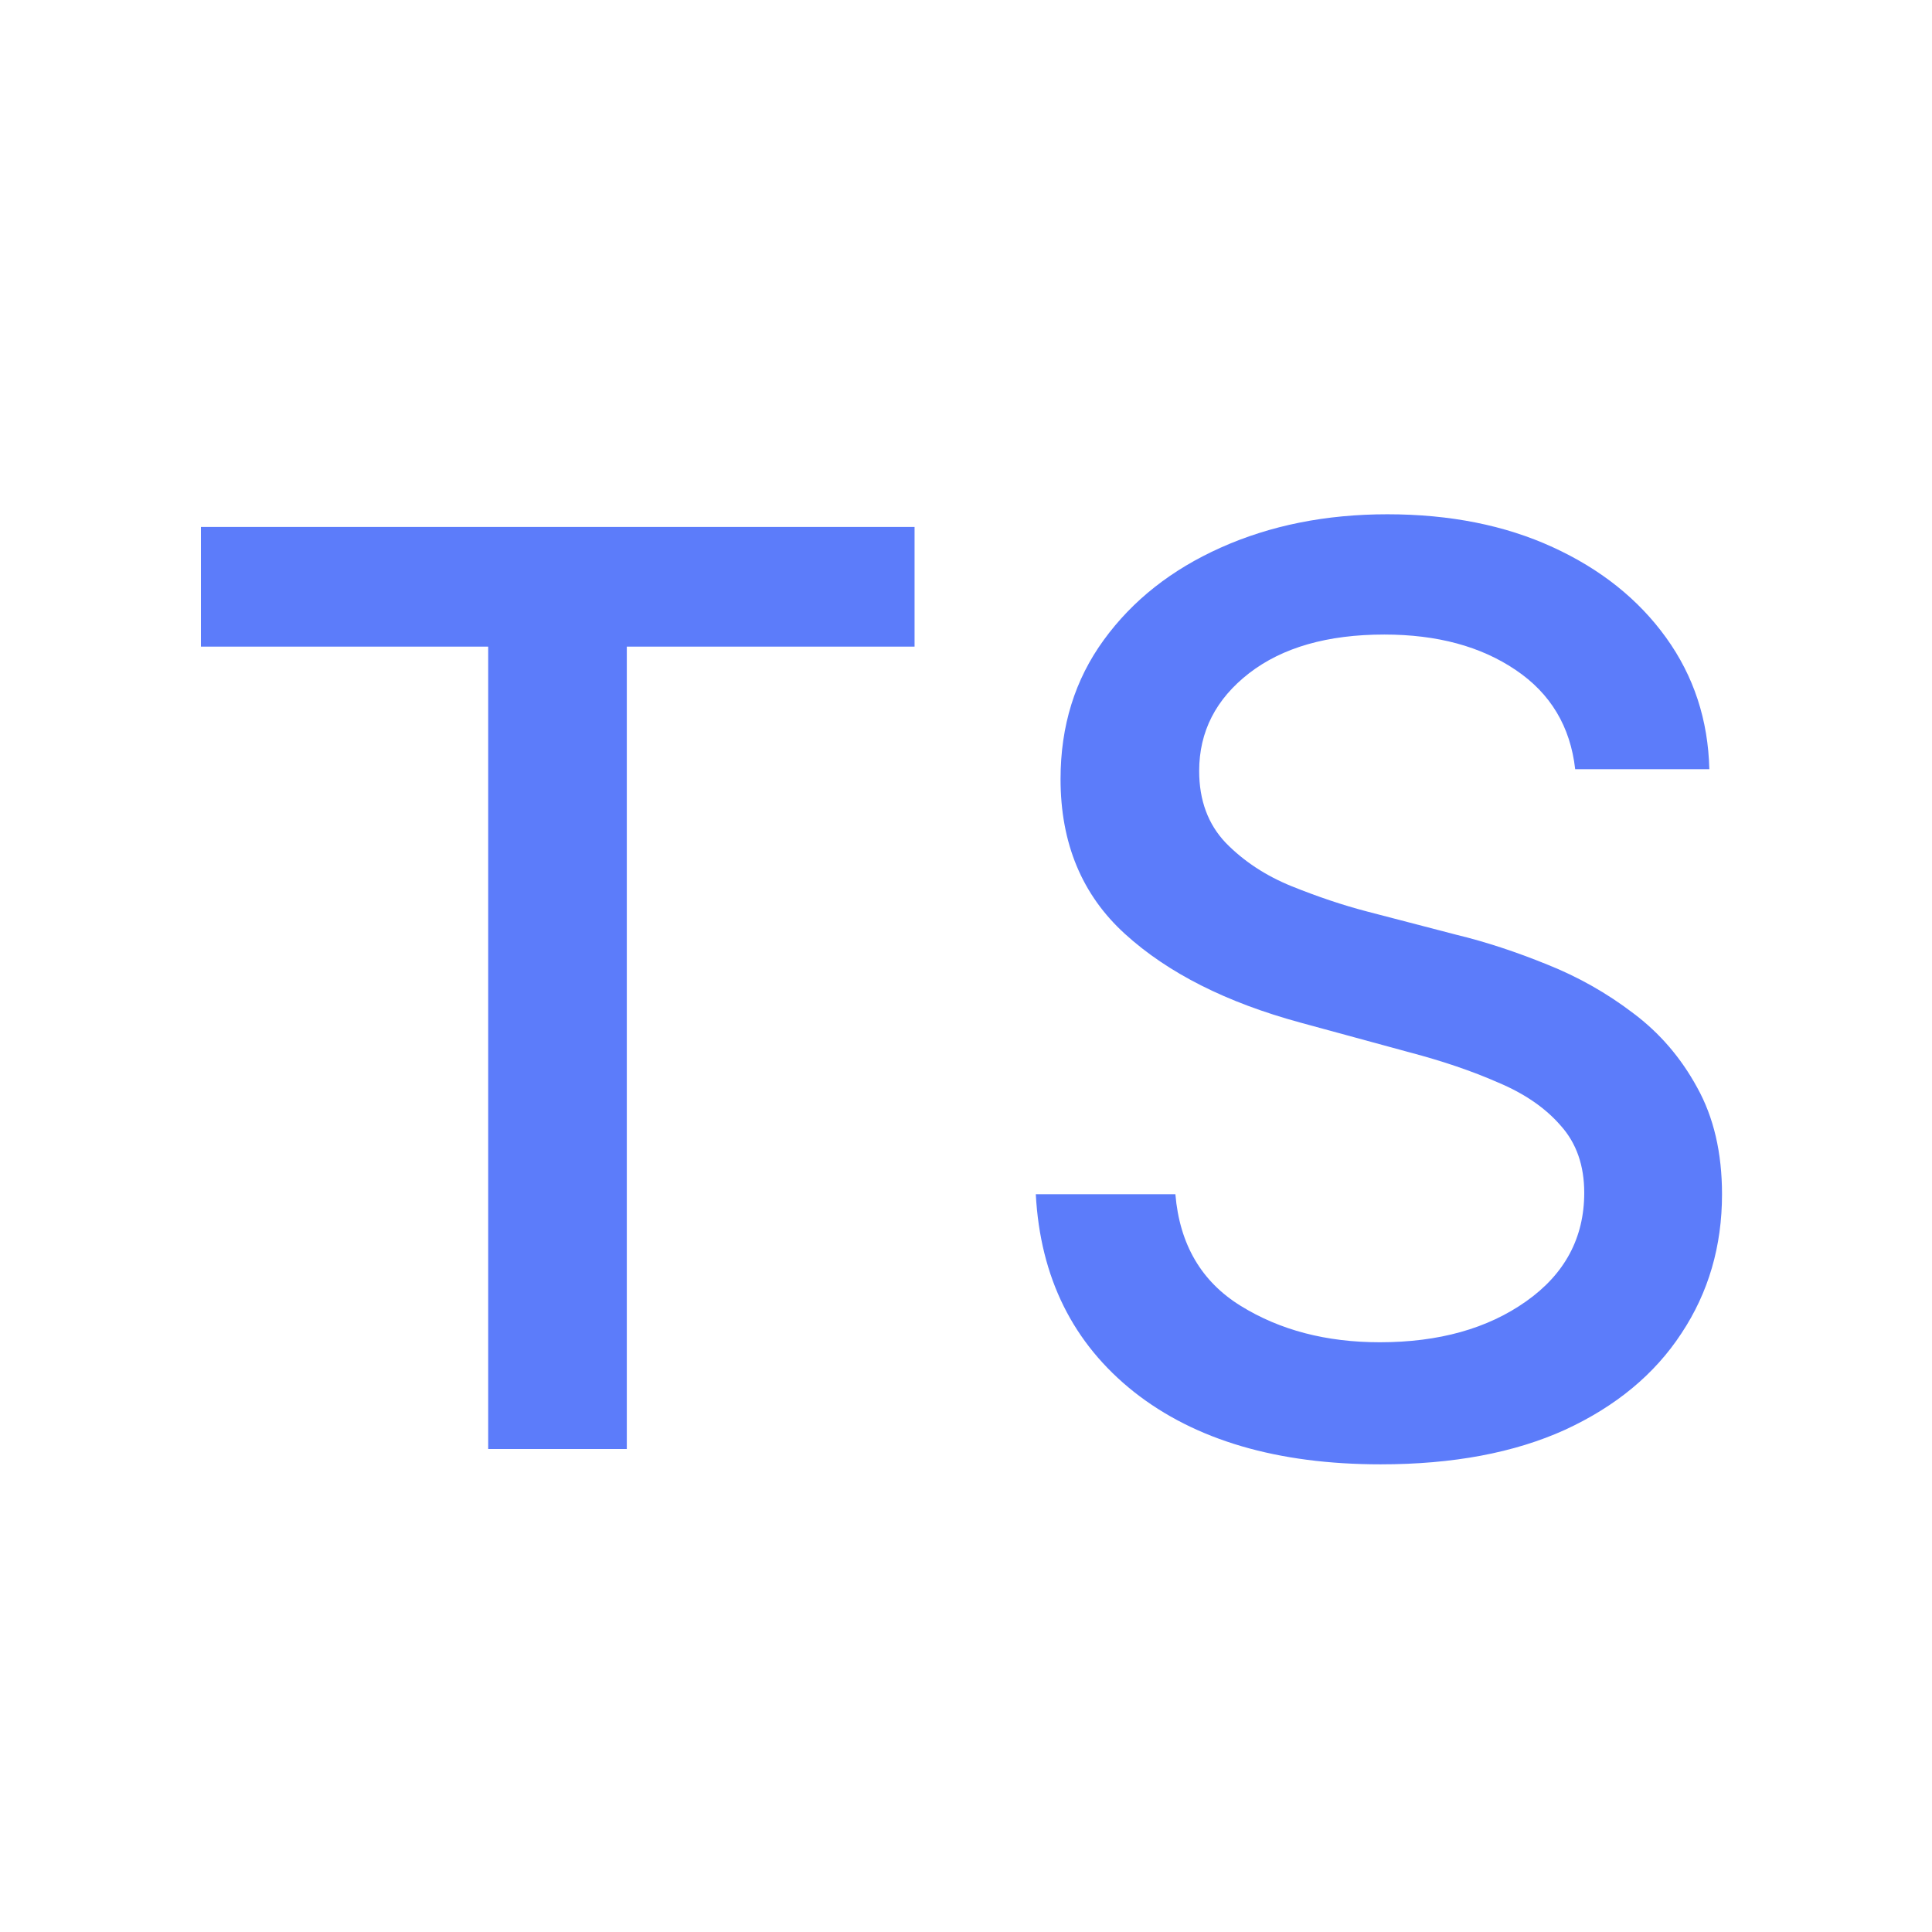
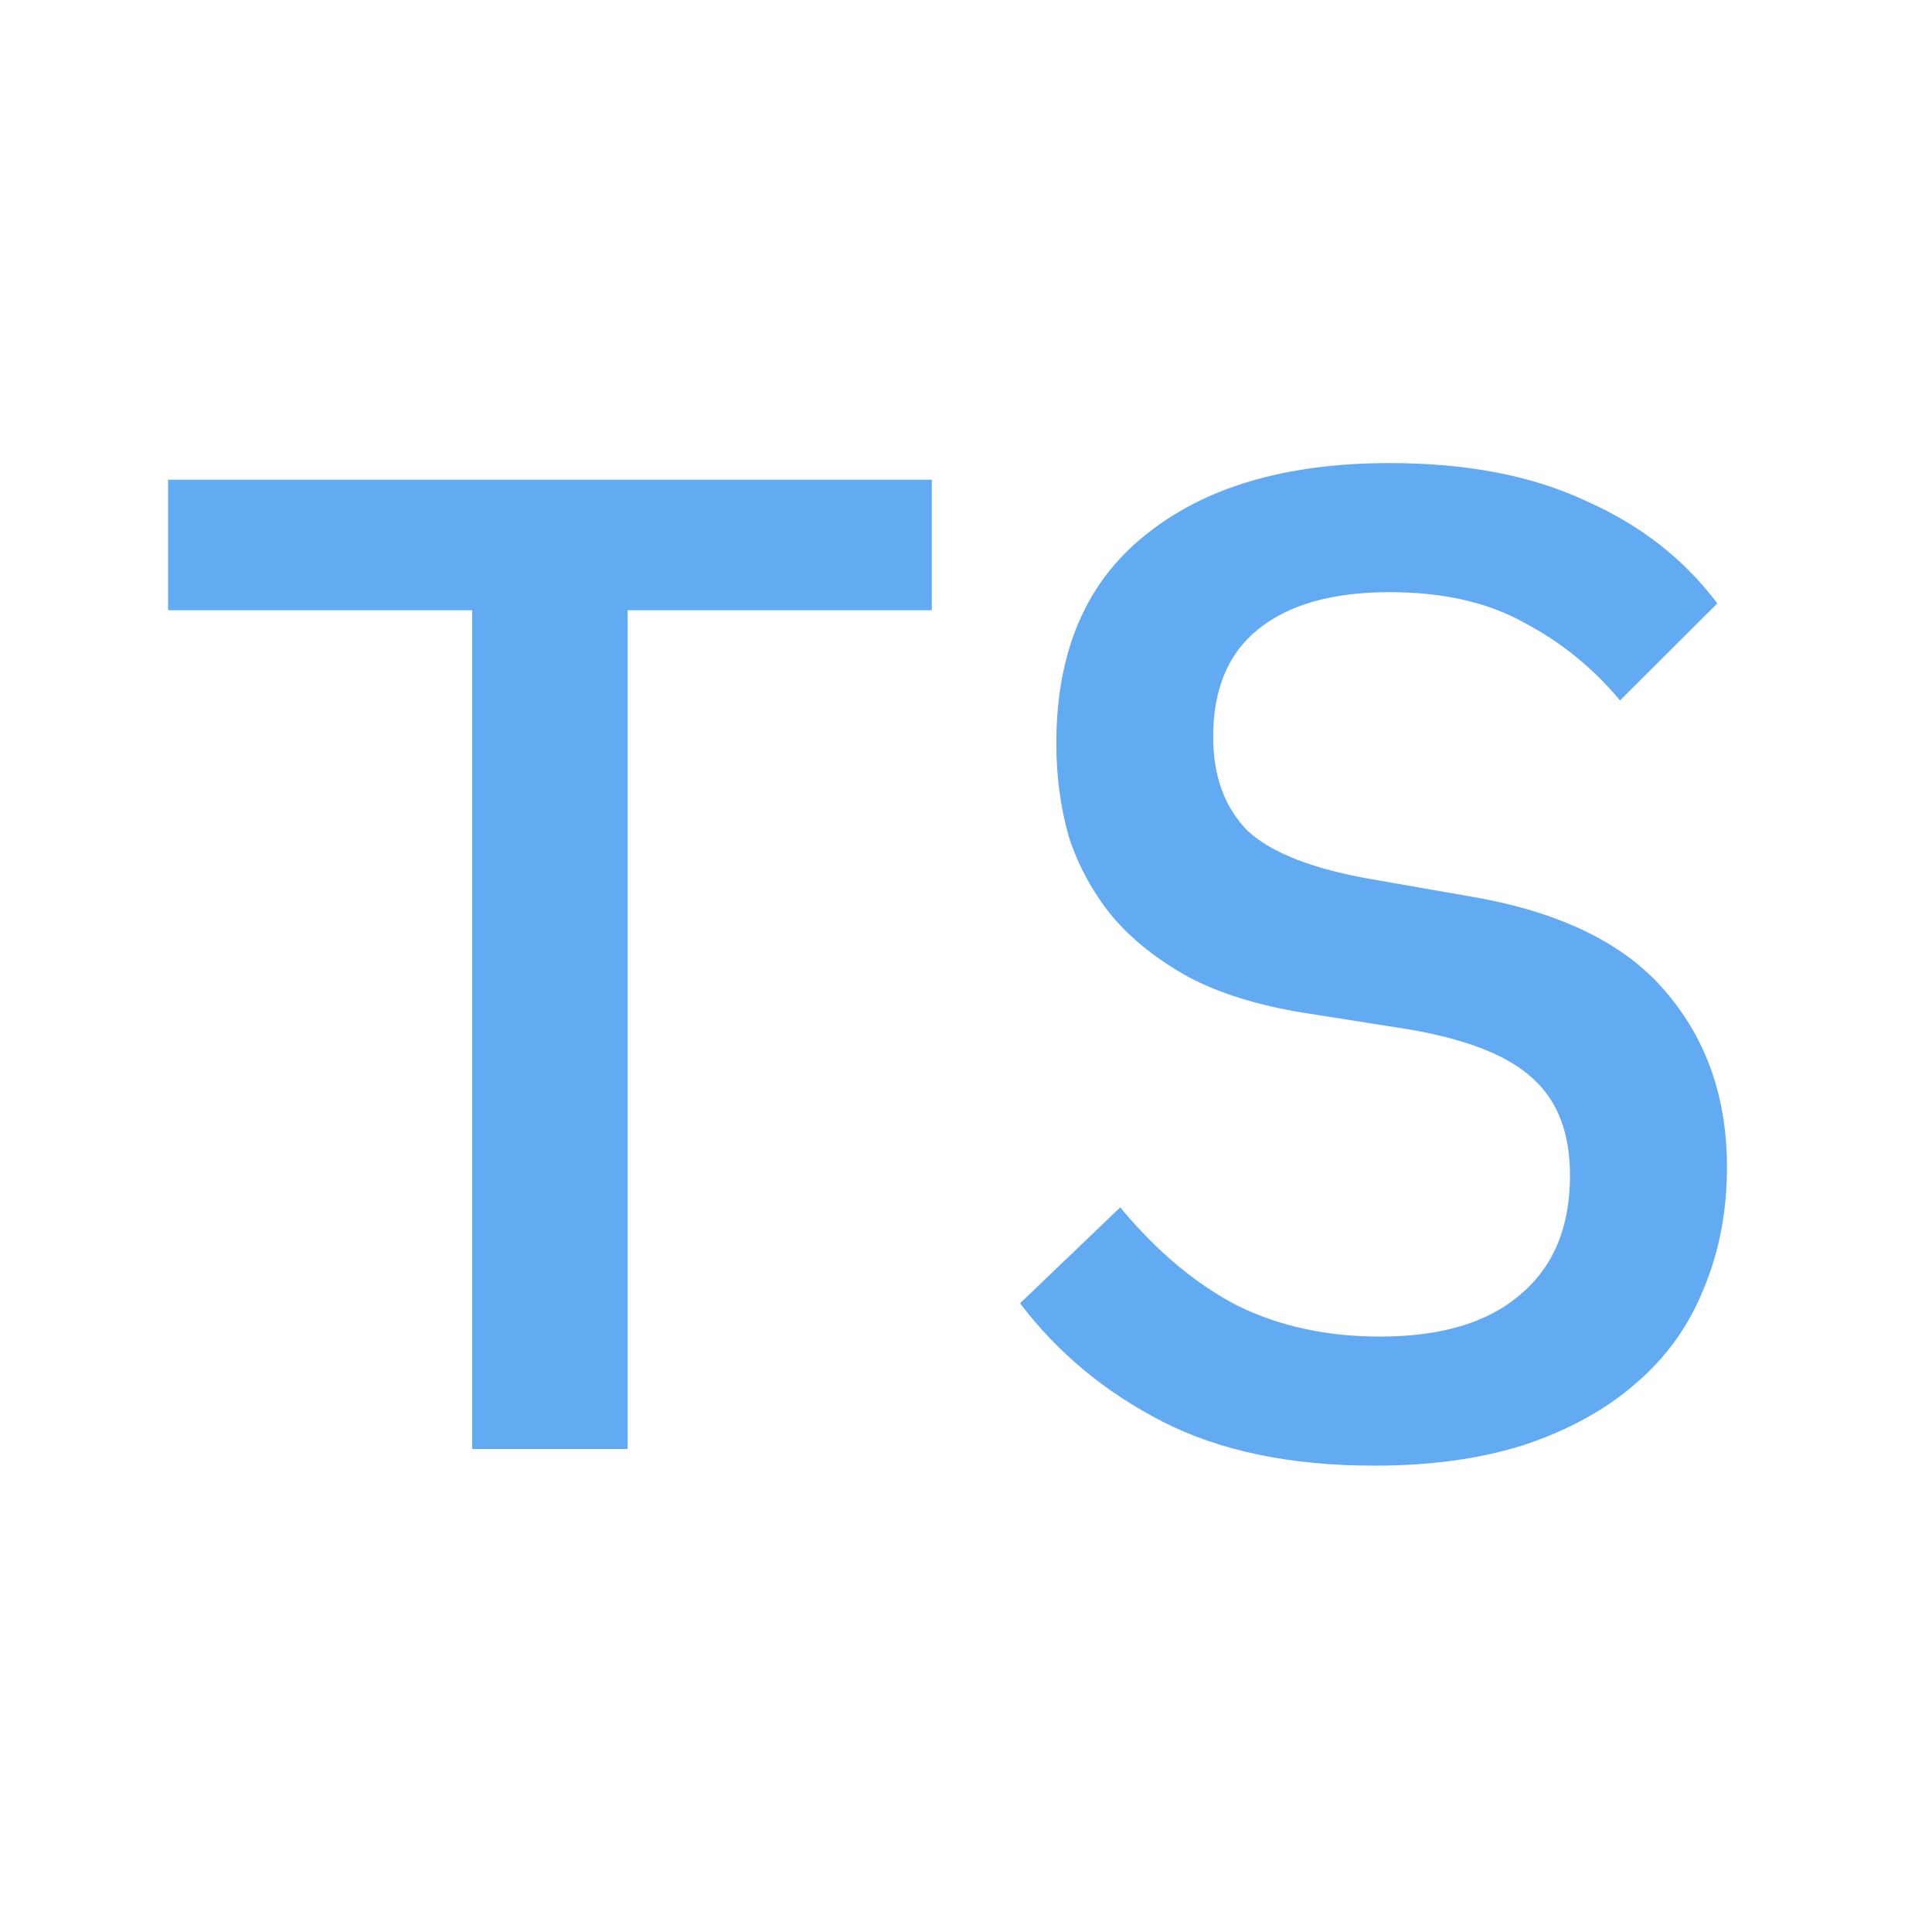
<svg xmlns="http://www.w3.org/2000/svg" width="16" height="16" viewBox="0 0 16 16" fill="none">
-   <path d="M1.664 5.355V4.364H7.574V5.355H5.191V12H4.043V5.355H1.664ZM13.045 6.37C13.005 6.017 12.841 5.743 12.553 5.549C12.264 5.353 11.902 5.255 11.464 5.255C10.994 5.255 10.621 5.362 10.345 5.575C10.069 5.789 9.931 6.059 9.931 6.385C9.931 6.628 10.005 6.827 10.152 6.981C10.301 7.133 10.482 7.252 10.696 7.339C10.912 7.426 11.12 7.496 11.319 7.548L12.064 7.742C12.308 7.801 12.558 7.884 12.814 7.988C13.07 8.09 13.307 8.224 13.526 8.391C13.745 8.555 13.921 8.76 14.055 9.006C14.192 9.252 14.261 9.547 14.261 9.89C14.261 10.32 14.149 10.704 13.925 11.042C13.704 11.38 13.383 11.646 12.963 11.84C12.543 12.031 12.033 12.127 11.434 12.127C10.579 12.127 9.898 11.927 9.391 11.527C8.886 11.126 8.615 10.581 8.578 9.89H9.734C9.769 10.305 9.949 10.613 10.274 10.814C10.6 11.016 10.984 11.116 11.427 11.116C11.916 11.116 12.32 11.003 12.639 10.777C12.959 10.551 13.12 10.251 13.12 9.878C13.12 9.652 13.055 9.467 12.926 9.323C12.799 9.176 12.626 9.057 12.407 8.965C12.191 8.87 11.946 8.787 11.673 8.715L10.77 8.469C10.156 8.302 9.672 8.058 9.316 7.734C8.961 7.411 8.783 6.984 8.783 6.452C8.783 6.012 8.902 5.628 9.141 5.3C9.38 4.971 9.703 4.717 10.11 4.535C10.521 4.351 10.98 4.259 11.49 4.259C12.007 4.259 12.463 4.35 12.858 4.531C13.256 4.713 13.569 4.963 13.798 5.281C14.027 5.599 14.146 5.962 14.156 6.37H13.045Z" fill="#5C7CFA" />
+   <path d="M5.198 5.054V12H3.91V5.054H1.392V3.973H7.717V5.054H5.198ZM11.381 12.138C10.683 12.138 10.097 12.015 9.621 11.77C9.146 11.525 8.755 11.199 8.448 10.793L9.277 9.999C9.583 10.367 9.909 10.639 10.254 10.816C10.599 10.984 10.99 11.069 11.427 11.069C11.933 11.069 12.32 10.954 12.588 10.723C12.864 10.493 13.002 10.164 13.002 9.735C13.002 9.389 12.903 9.125 12.704 8.941C12.504 8.749 12.163 8.611 11.68 8.527L10.806 8.389C10.423 8.328 10.101 8.228 9.84 8.09C9.579 7.944 9.368 7.776 9.207 7.584C9.046 7.385 8.928 7.166 8.851 6.928C8.782 6.683 8.748 6.426 8.748 6.158C8.748 5.399 8.993 4.824 9.483 4.433C9.974 4.034 10.649 3.835 11.508 3.835C12.144 3.835 12.684 3.938 13.129 4.146C13.581 4.345 13.945 4.628 14.222 4.997L13.416 5.801C13.194 5.533 12.93 5.319 12.623 5.157C12.324 4.989 11.952 4.904 11.508 4.904C11.032 4.904 10.668 5.008 10.415 5.215C10.17 5.414 10.047 5.71 10.047 6.101C10.047 6.43 10.143 6.691 10.335 6.883C10.534 7.066 10.883 7.201 11.381 7.285L12.232 7.434C12.953 7.565 13.478 7.829 13.807 8.228C14.137 8.619 14.302 9.098 14.302 9.665C14.302 10.034 14.237 10.371 14.107 10.678C13.984 10.984 13.796 11.245 13.543 11.46C13.298 11.674 12.991 11.843 12.623 11.966C12.263 12.081 11.849 12.138 11.381 12.138Z" fill="#62ABF3" />
</svg>
